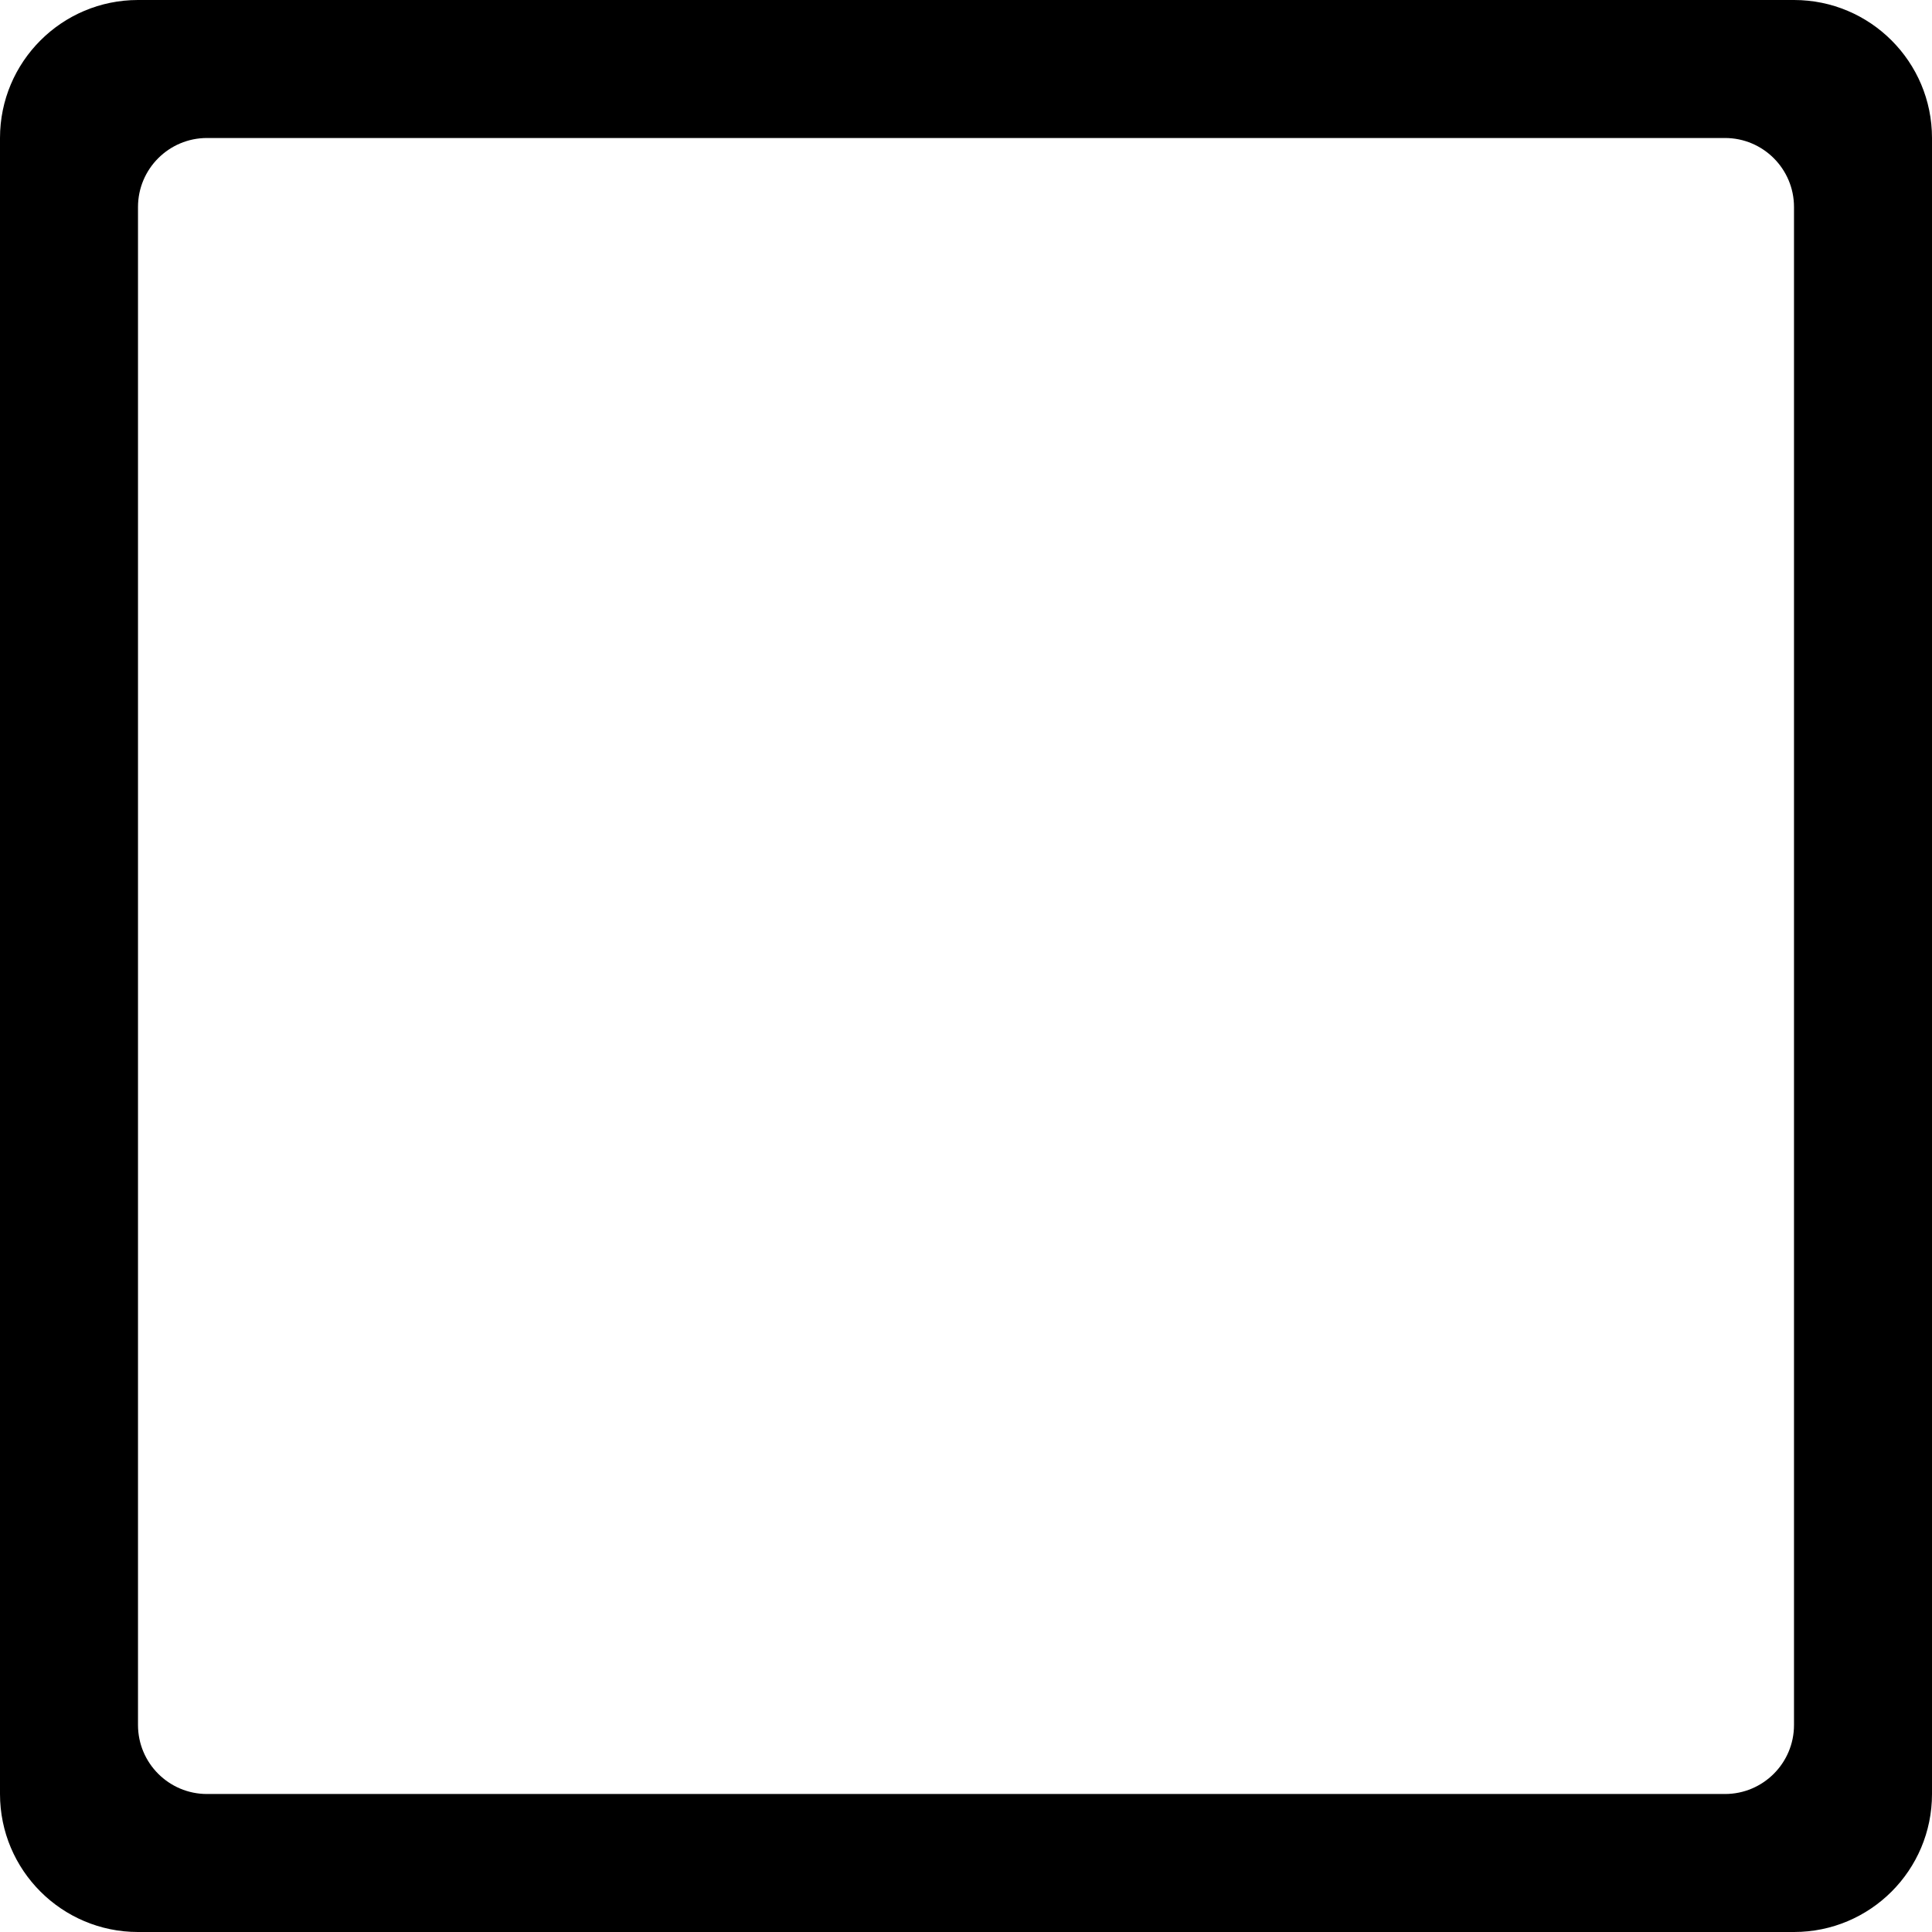
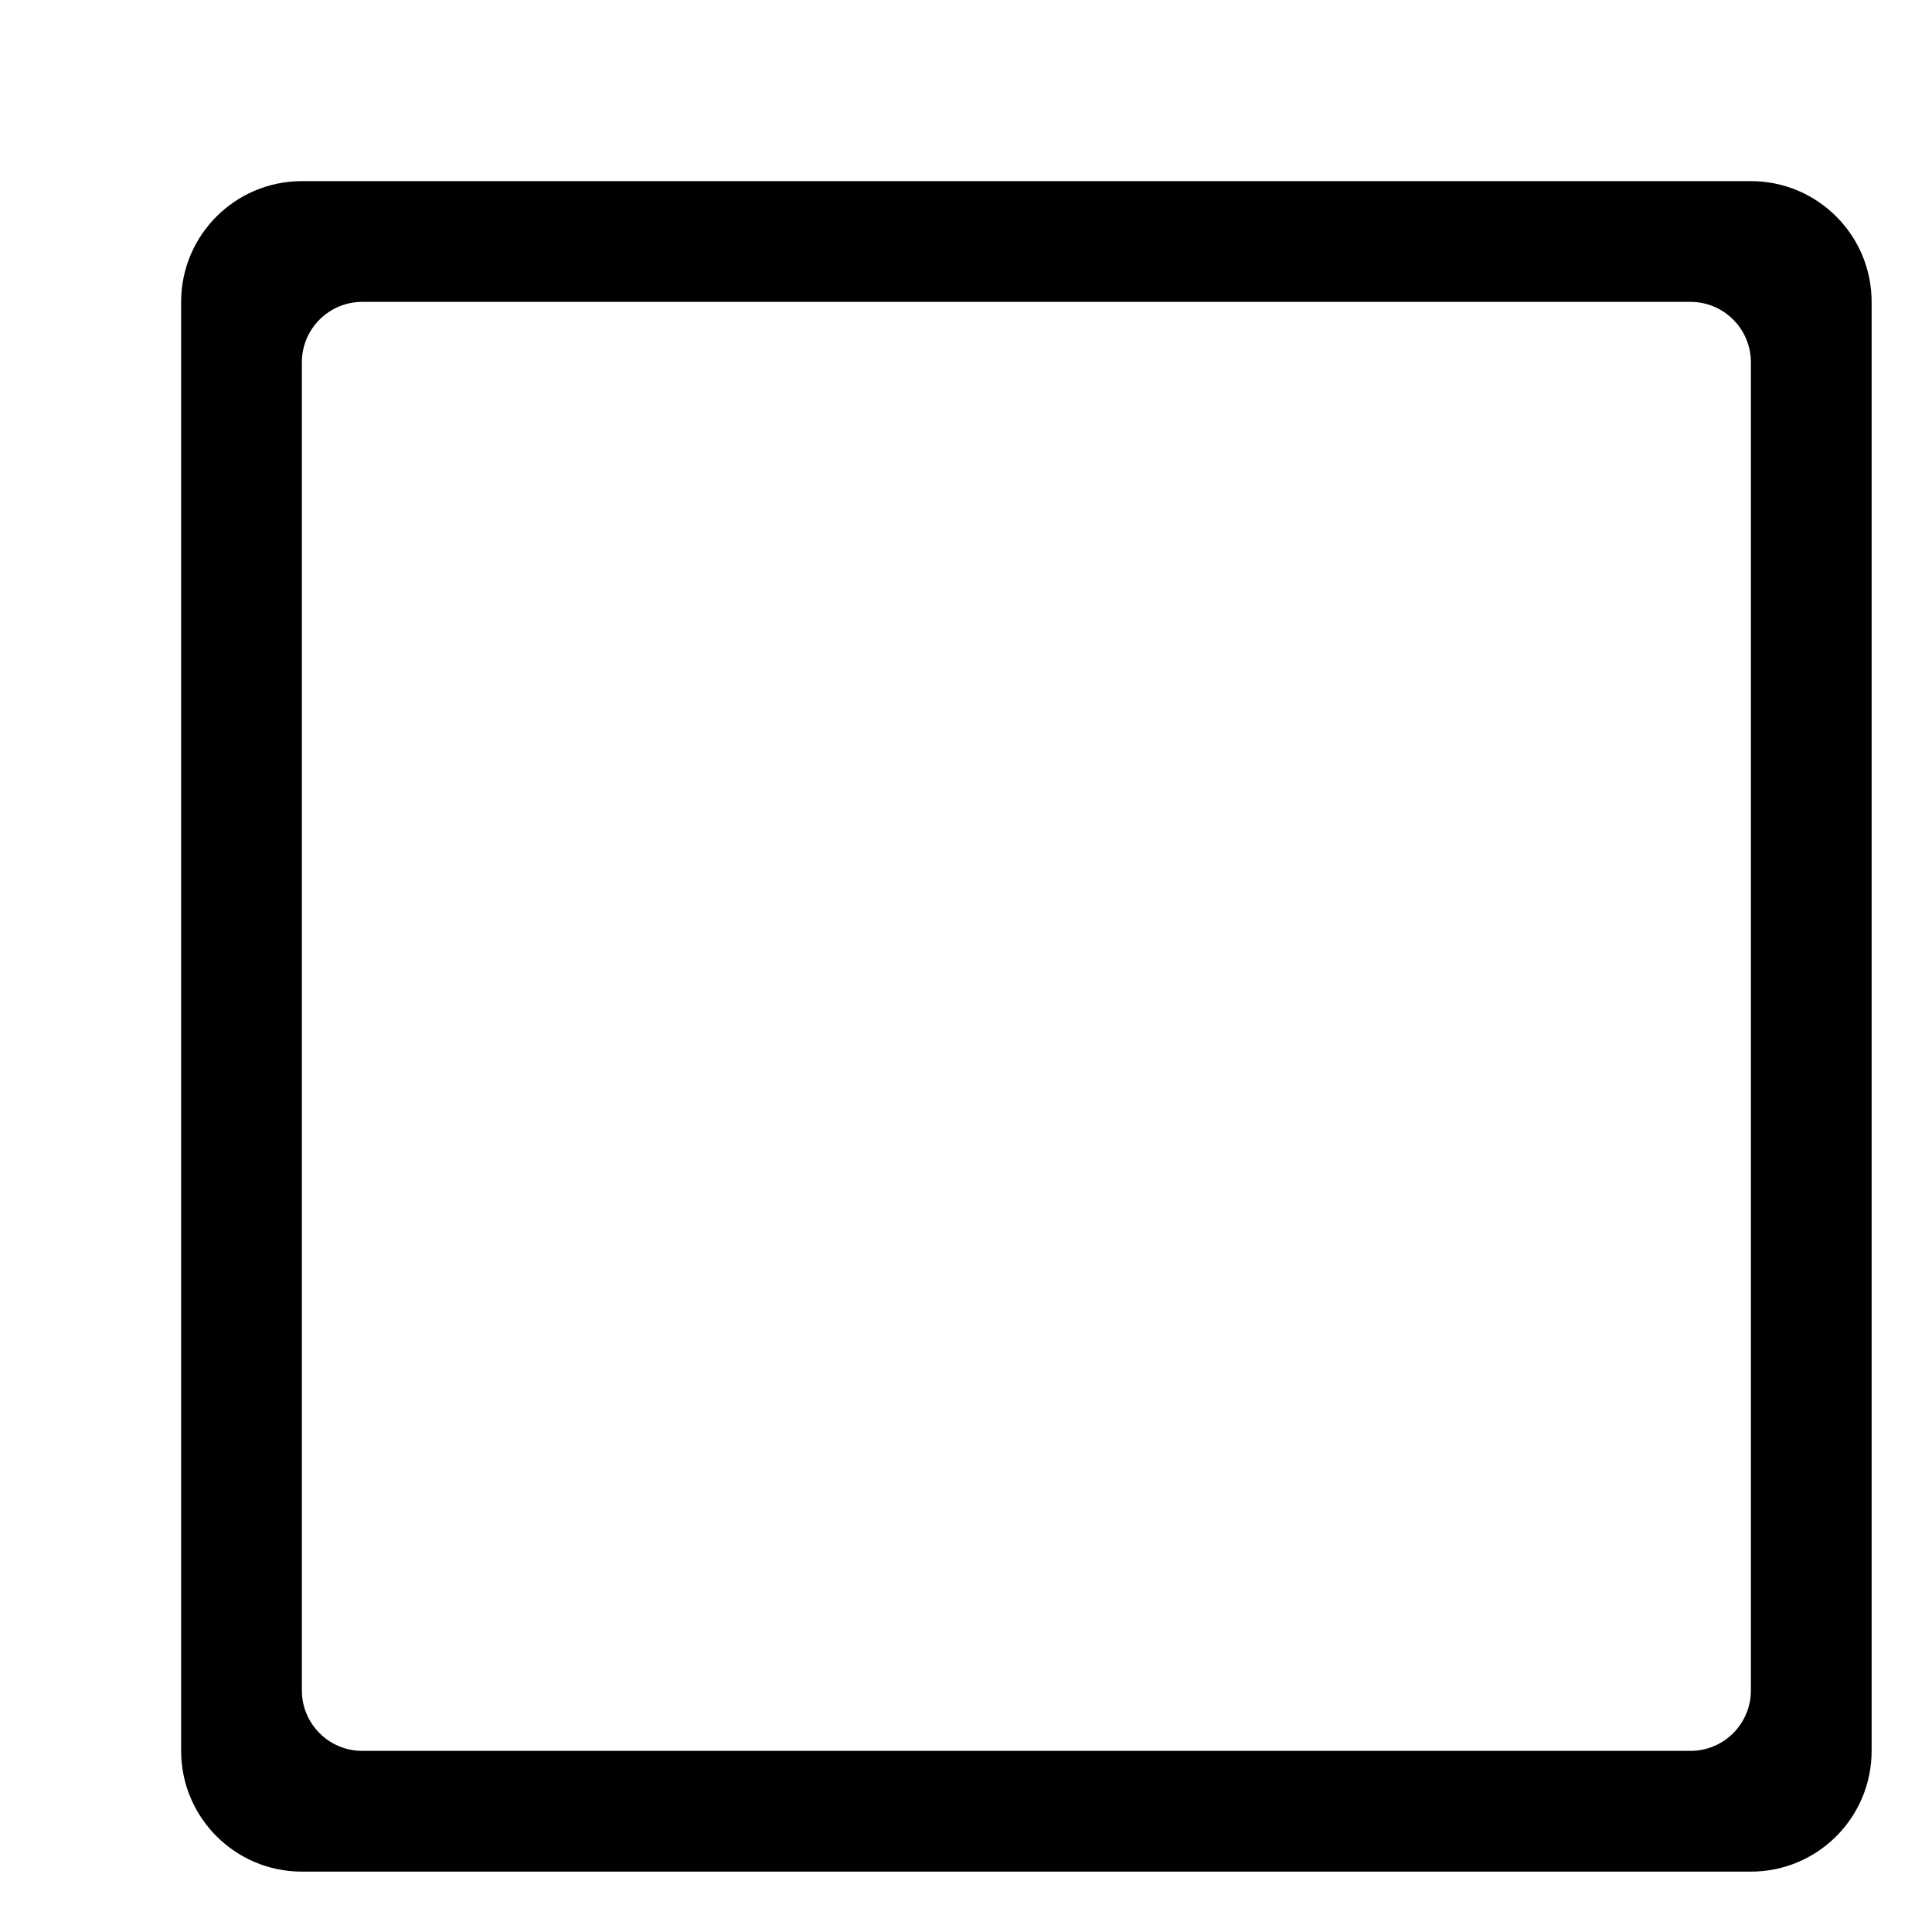
- <svg xmlns="http://www.w3.org/2000/svg" version="1.1" id="Capa_1" x="0px" y="0px" viewBox="0 0 28 28" style="enable-background:new 0 0 28 28;" xml:space="preserve">
+ <svg xmlns="http://www.w3.org/2000/svg" version="1.1" id="Capa_1" viewBox="-3 -3 32 32" xml:space="preserve">
  <g id="_x39__12_">
    <g>
-       <path style="fill-rule:evenodd;clip-rule:evenodd;" d="M26,0H2C0.896,0,0,0.896,0,2v24c0,1.104,0.896,2,2,2h24    c1.105,0,2-0.895,2-2V2C28,0.896,27.105,0,26,0z M26,25c0,0.552-0.448,1-1,1H3c-0.552,0-1-0.448-1-1V3c0-0.552,0.448-1,1-1h22    c0.552,0,1,0.448,1,1V25z" />
+       <path d="M26,0H2C0.896,0,0,0.896,0,2v24c0,1.104,0.896,2,2,2h24    c1.105,0,2-0.895,2-2V2C28,0.896,27.105,0,26,0z M26,25c0,0.552-0.448,1-1,1H3c-0.552,0-1-0.448-1-1V3c0-0.552,0.448-1,1-1h22    c0.552,0,1,0.448,1,1V25z" />
    </g>
  </g>
-   <g>
- </g>
-   <g>
- </g>
-   <g>
- </g>
-   <g>
- </g>
-   <g>
- </g>
-   <g>
- </g>
-   <g>
- </g>
-   <g>
- </g>
-   <g>
- </g>
-   <g>
- </g>
-   <g>
- </g>
-   <g>
- </g>
-   <g>
- </g>
-   <g>
- </g>
-   <g>
- </g>
</svg>
